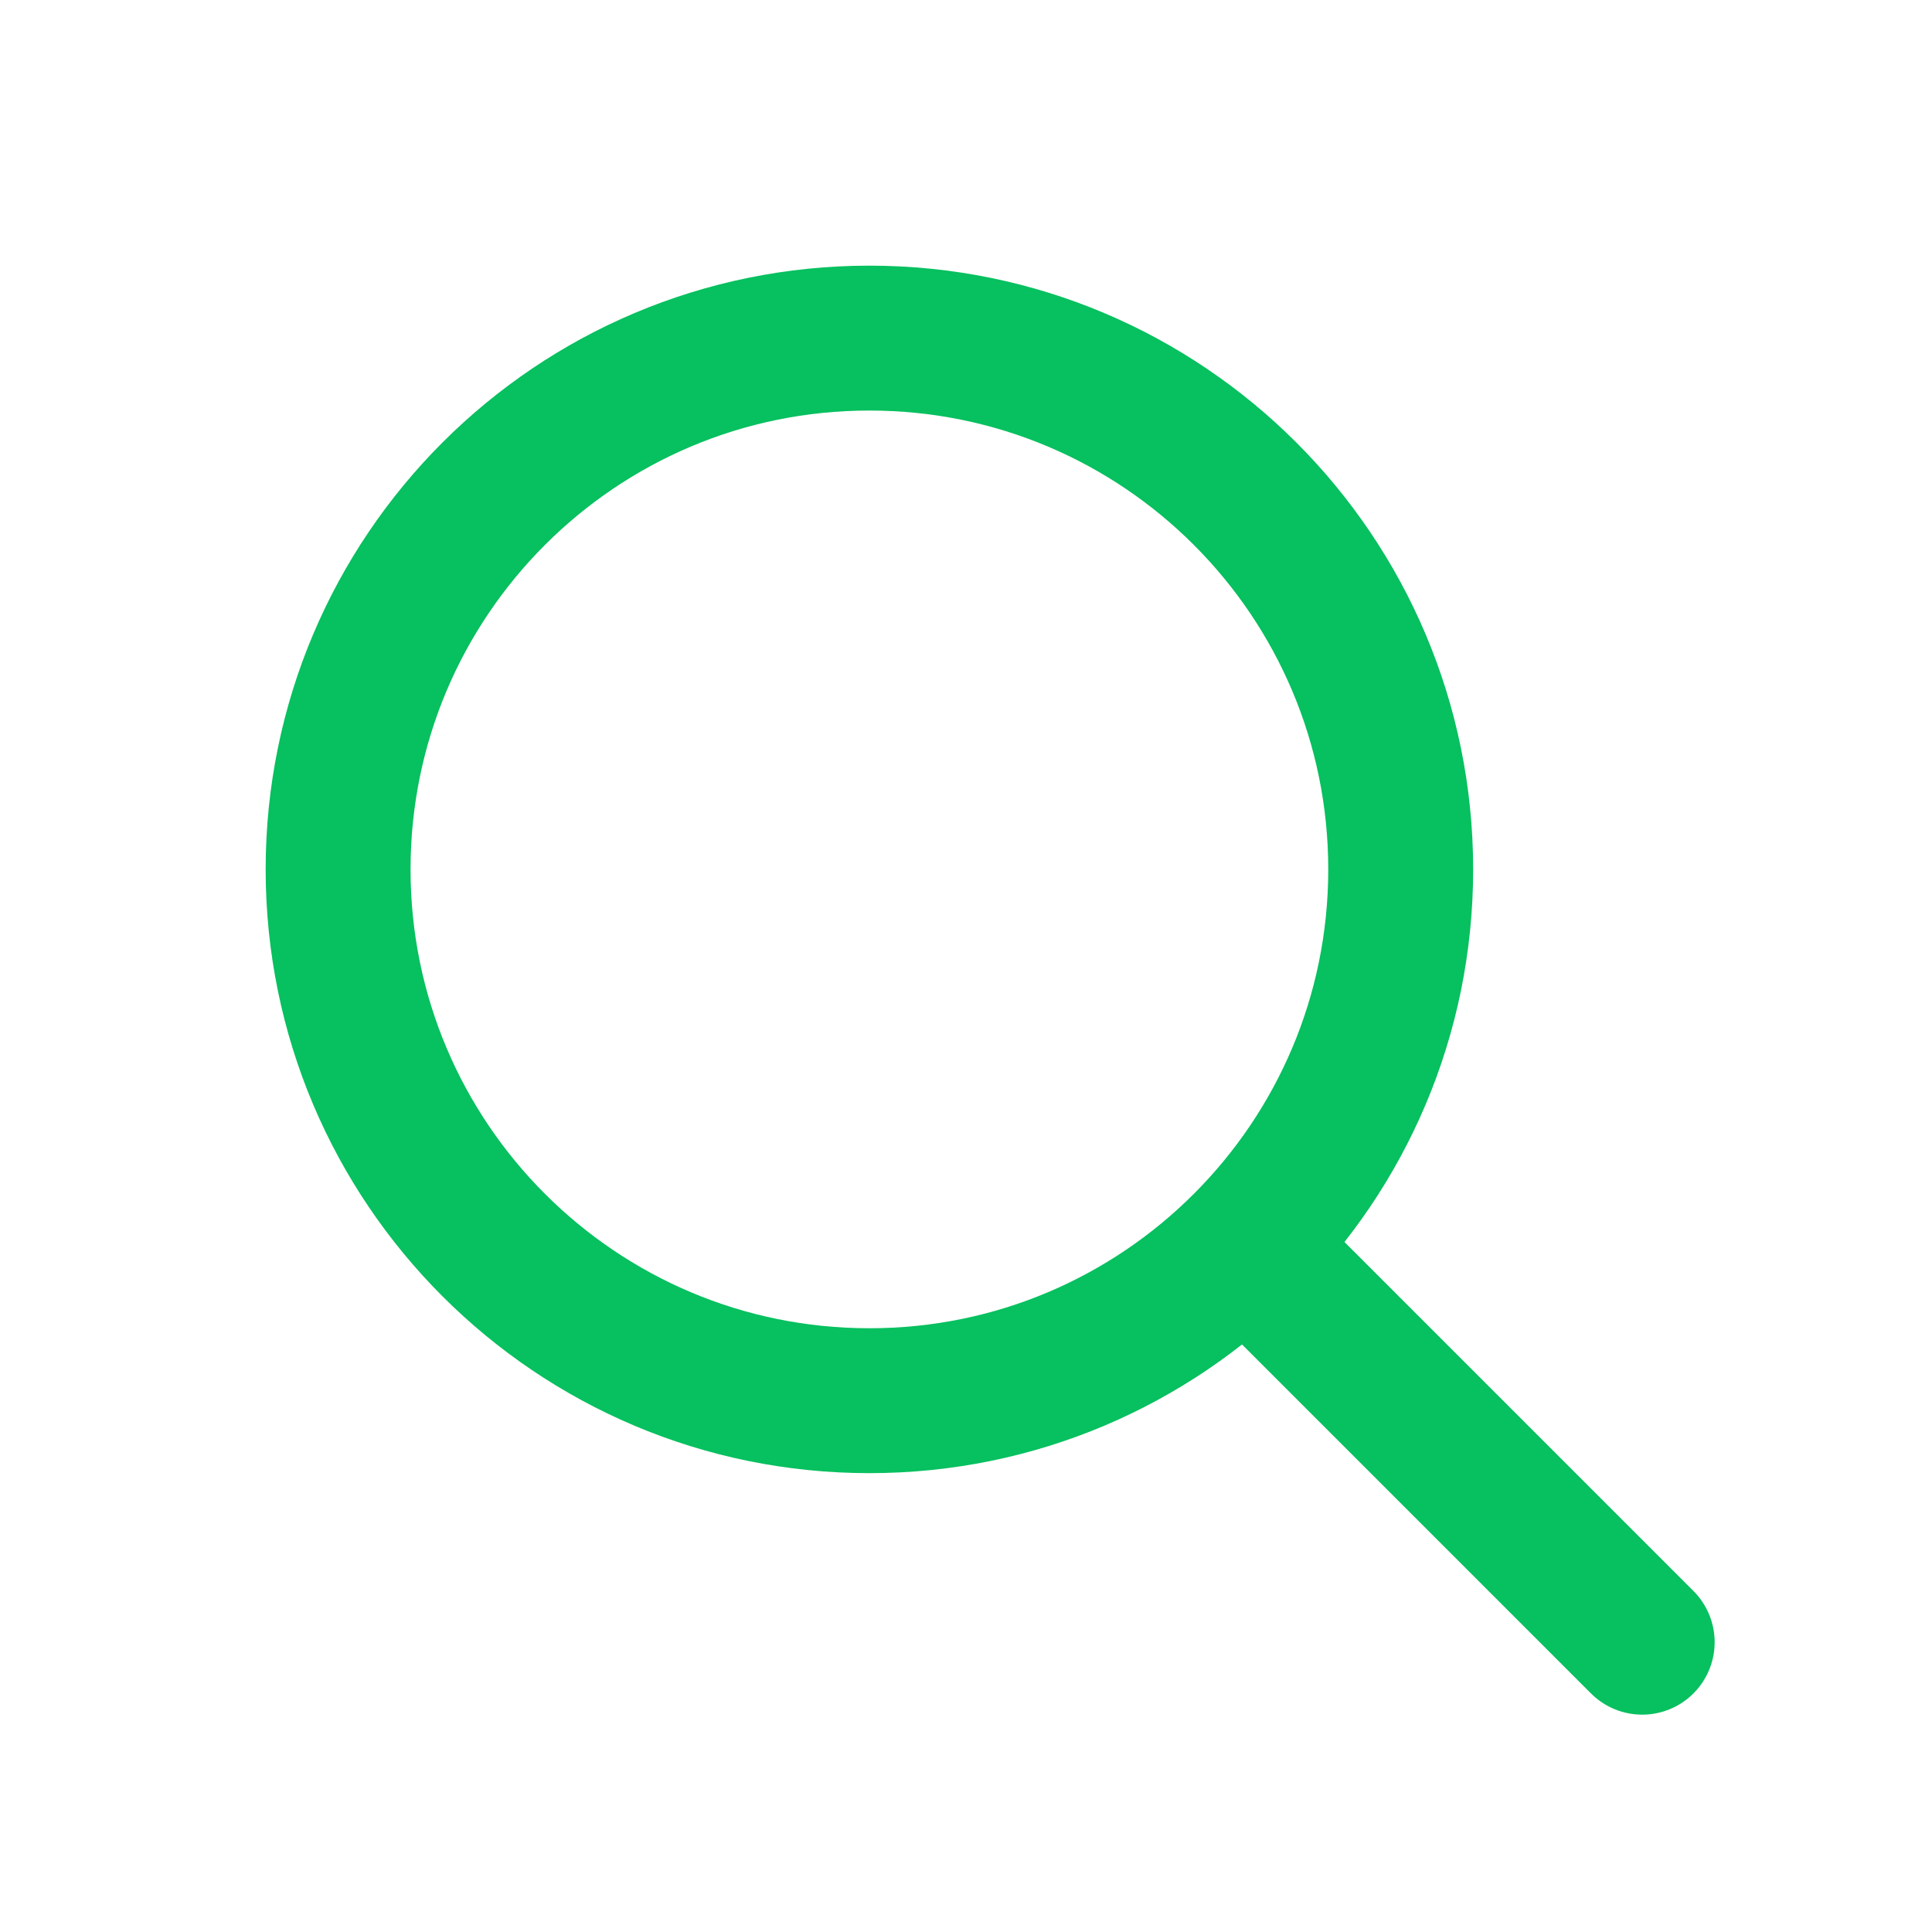
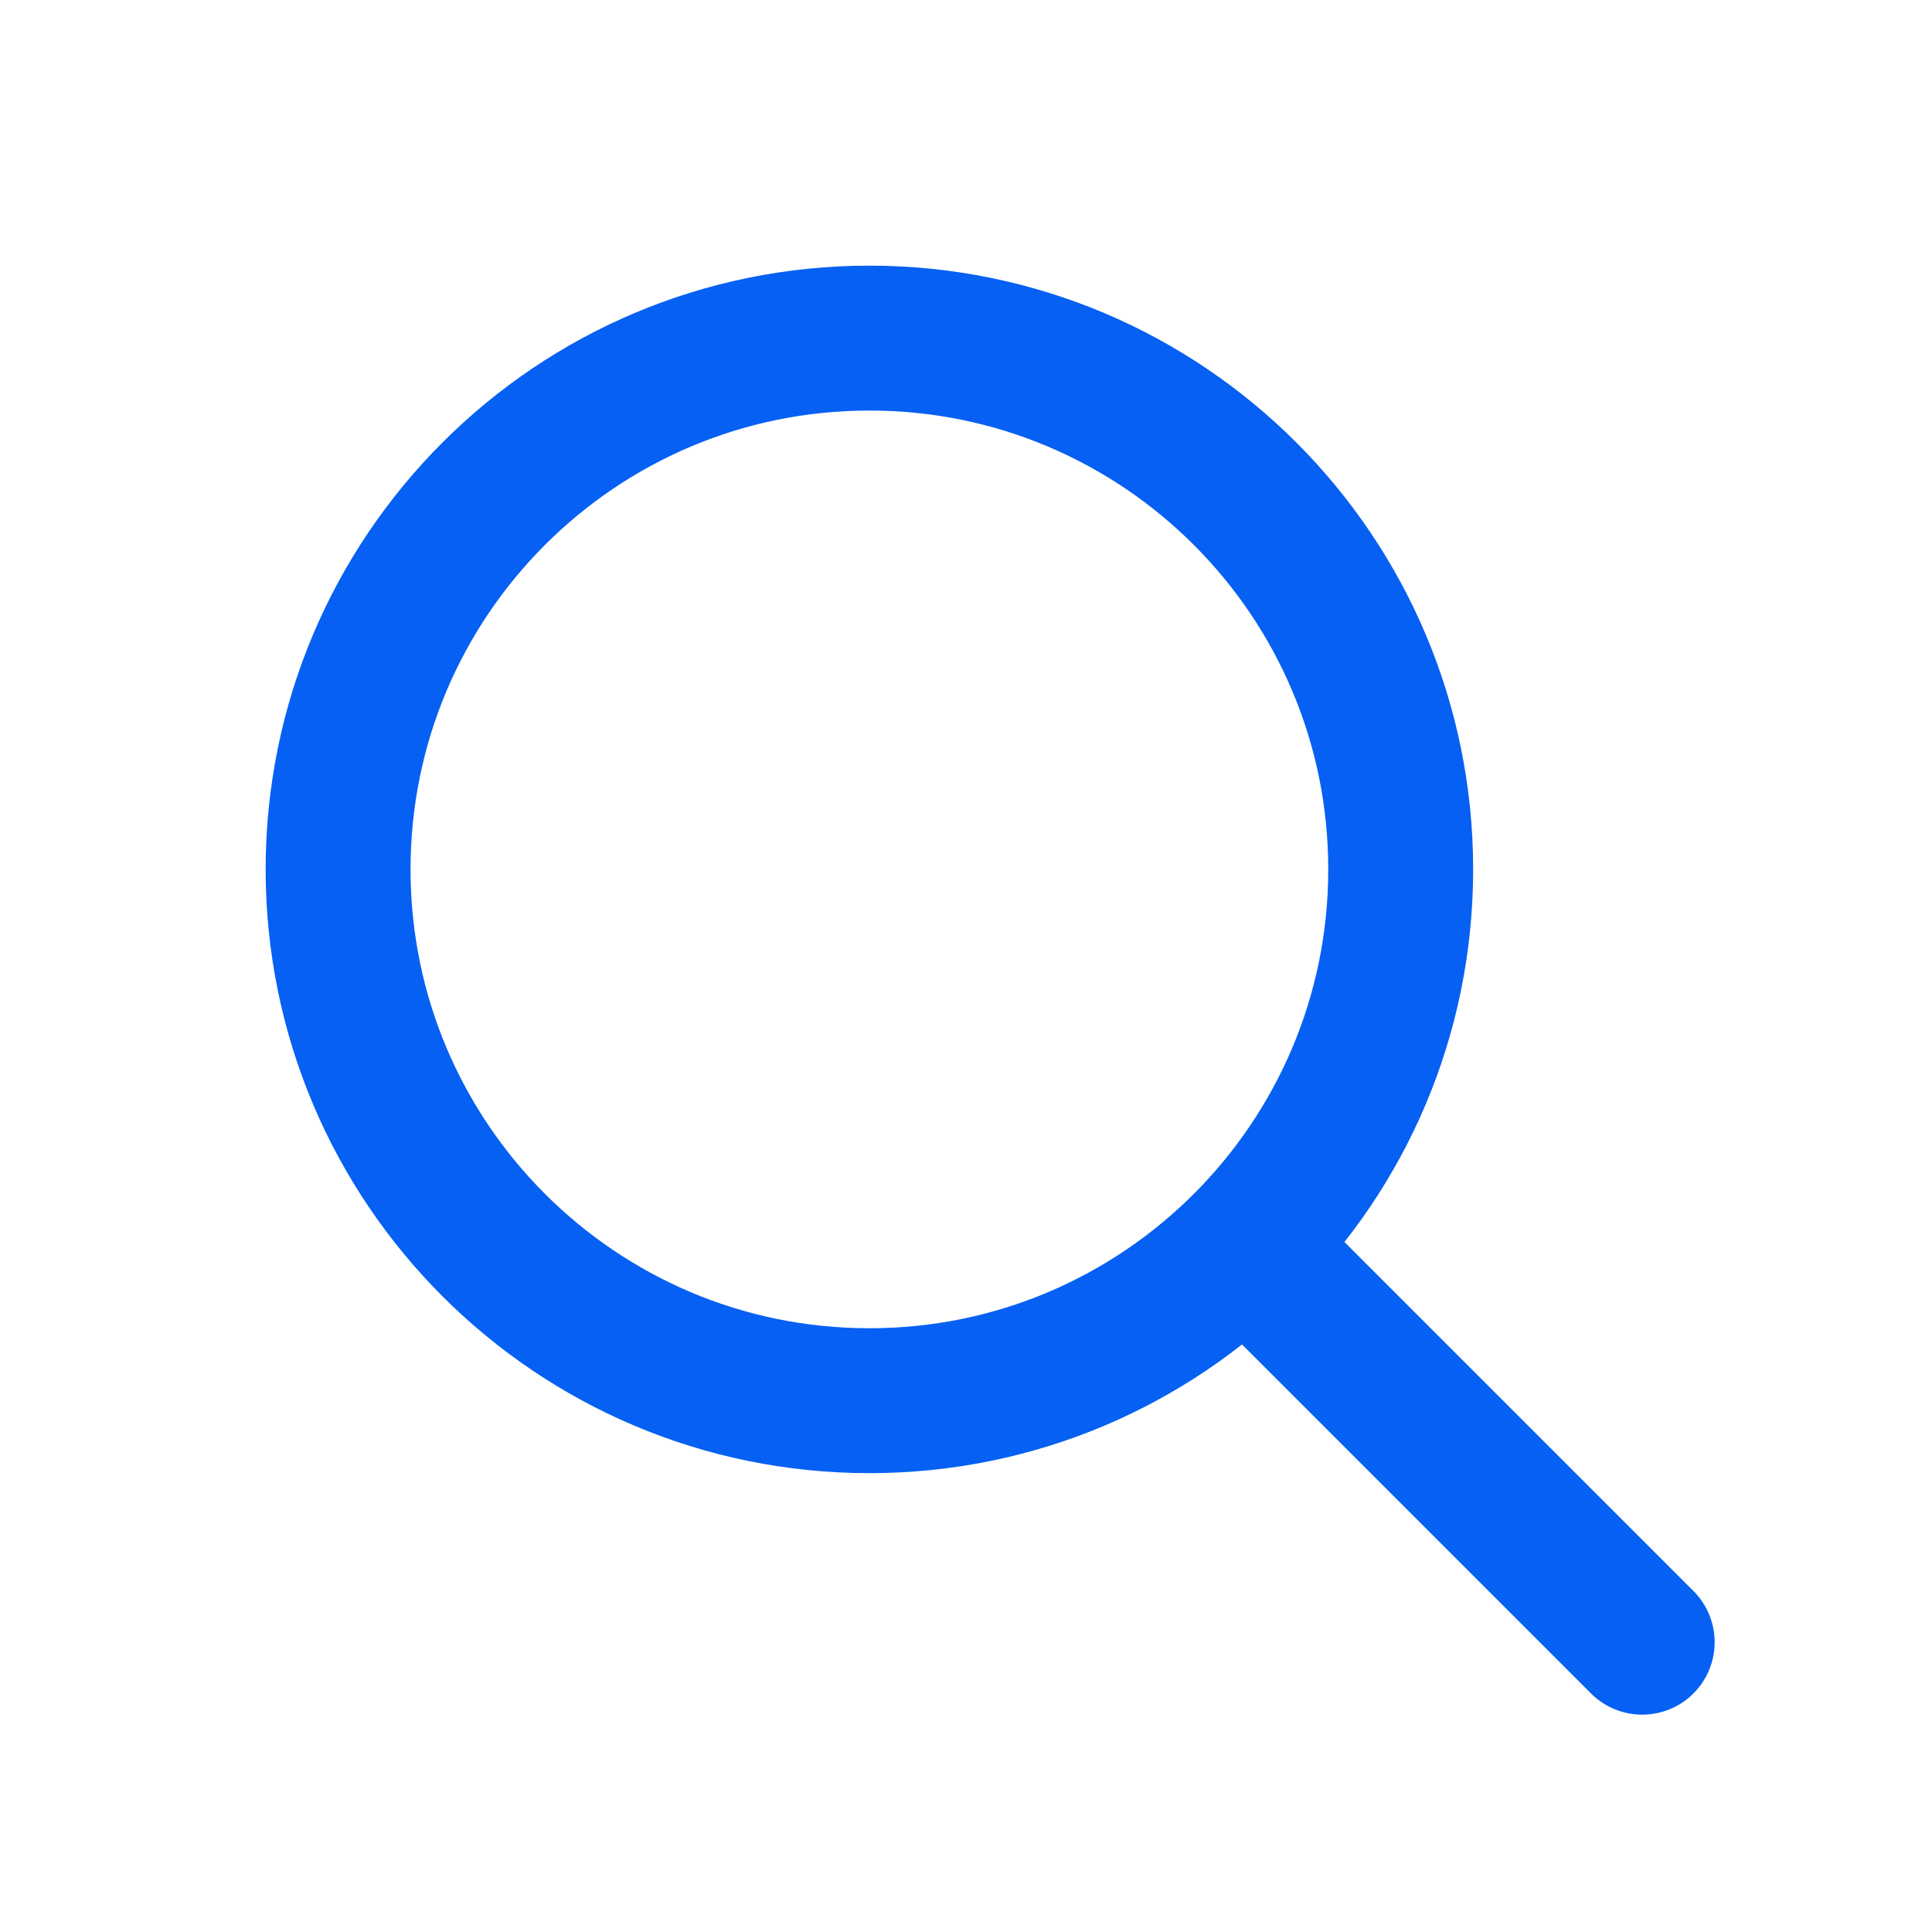
<svg xmlns="http://www.w3.org/2000/svg" width="20" height="20" viewBox="0 0 20 20" fill="none">
-   <circle cx="9" cy="9" r="5.5" stroke="#07C05F" stroke-width="1.5" />
-   <line x1="13.06" y1="13.06" x2="17" y2="17" stroke="#07C05F" stroke-width="1.5" stroke-linecap="round" />
+   <circle cx="9" cy="9" r="5.5" stroke="#0660F3" stroke-width="1.5" />
+   <line x1="13.06" y1="13.06" x2="17" y2="17" stroke="#0660F3" stroke-width="1.5" stroke-linecap="round" />
</svg>
